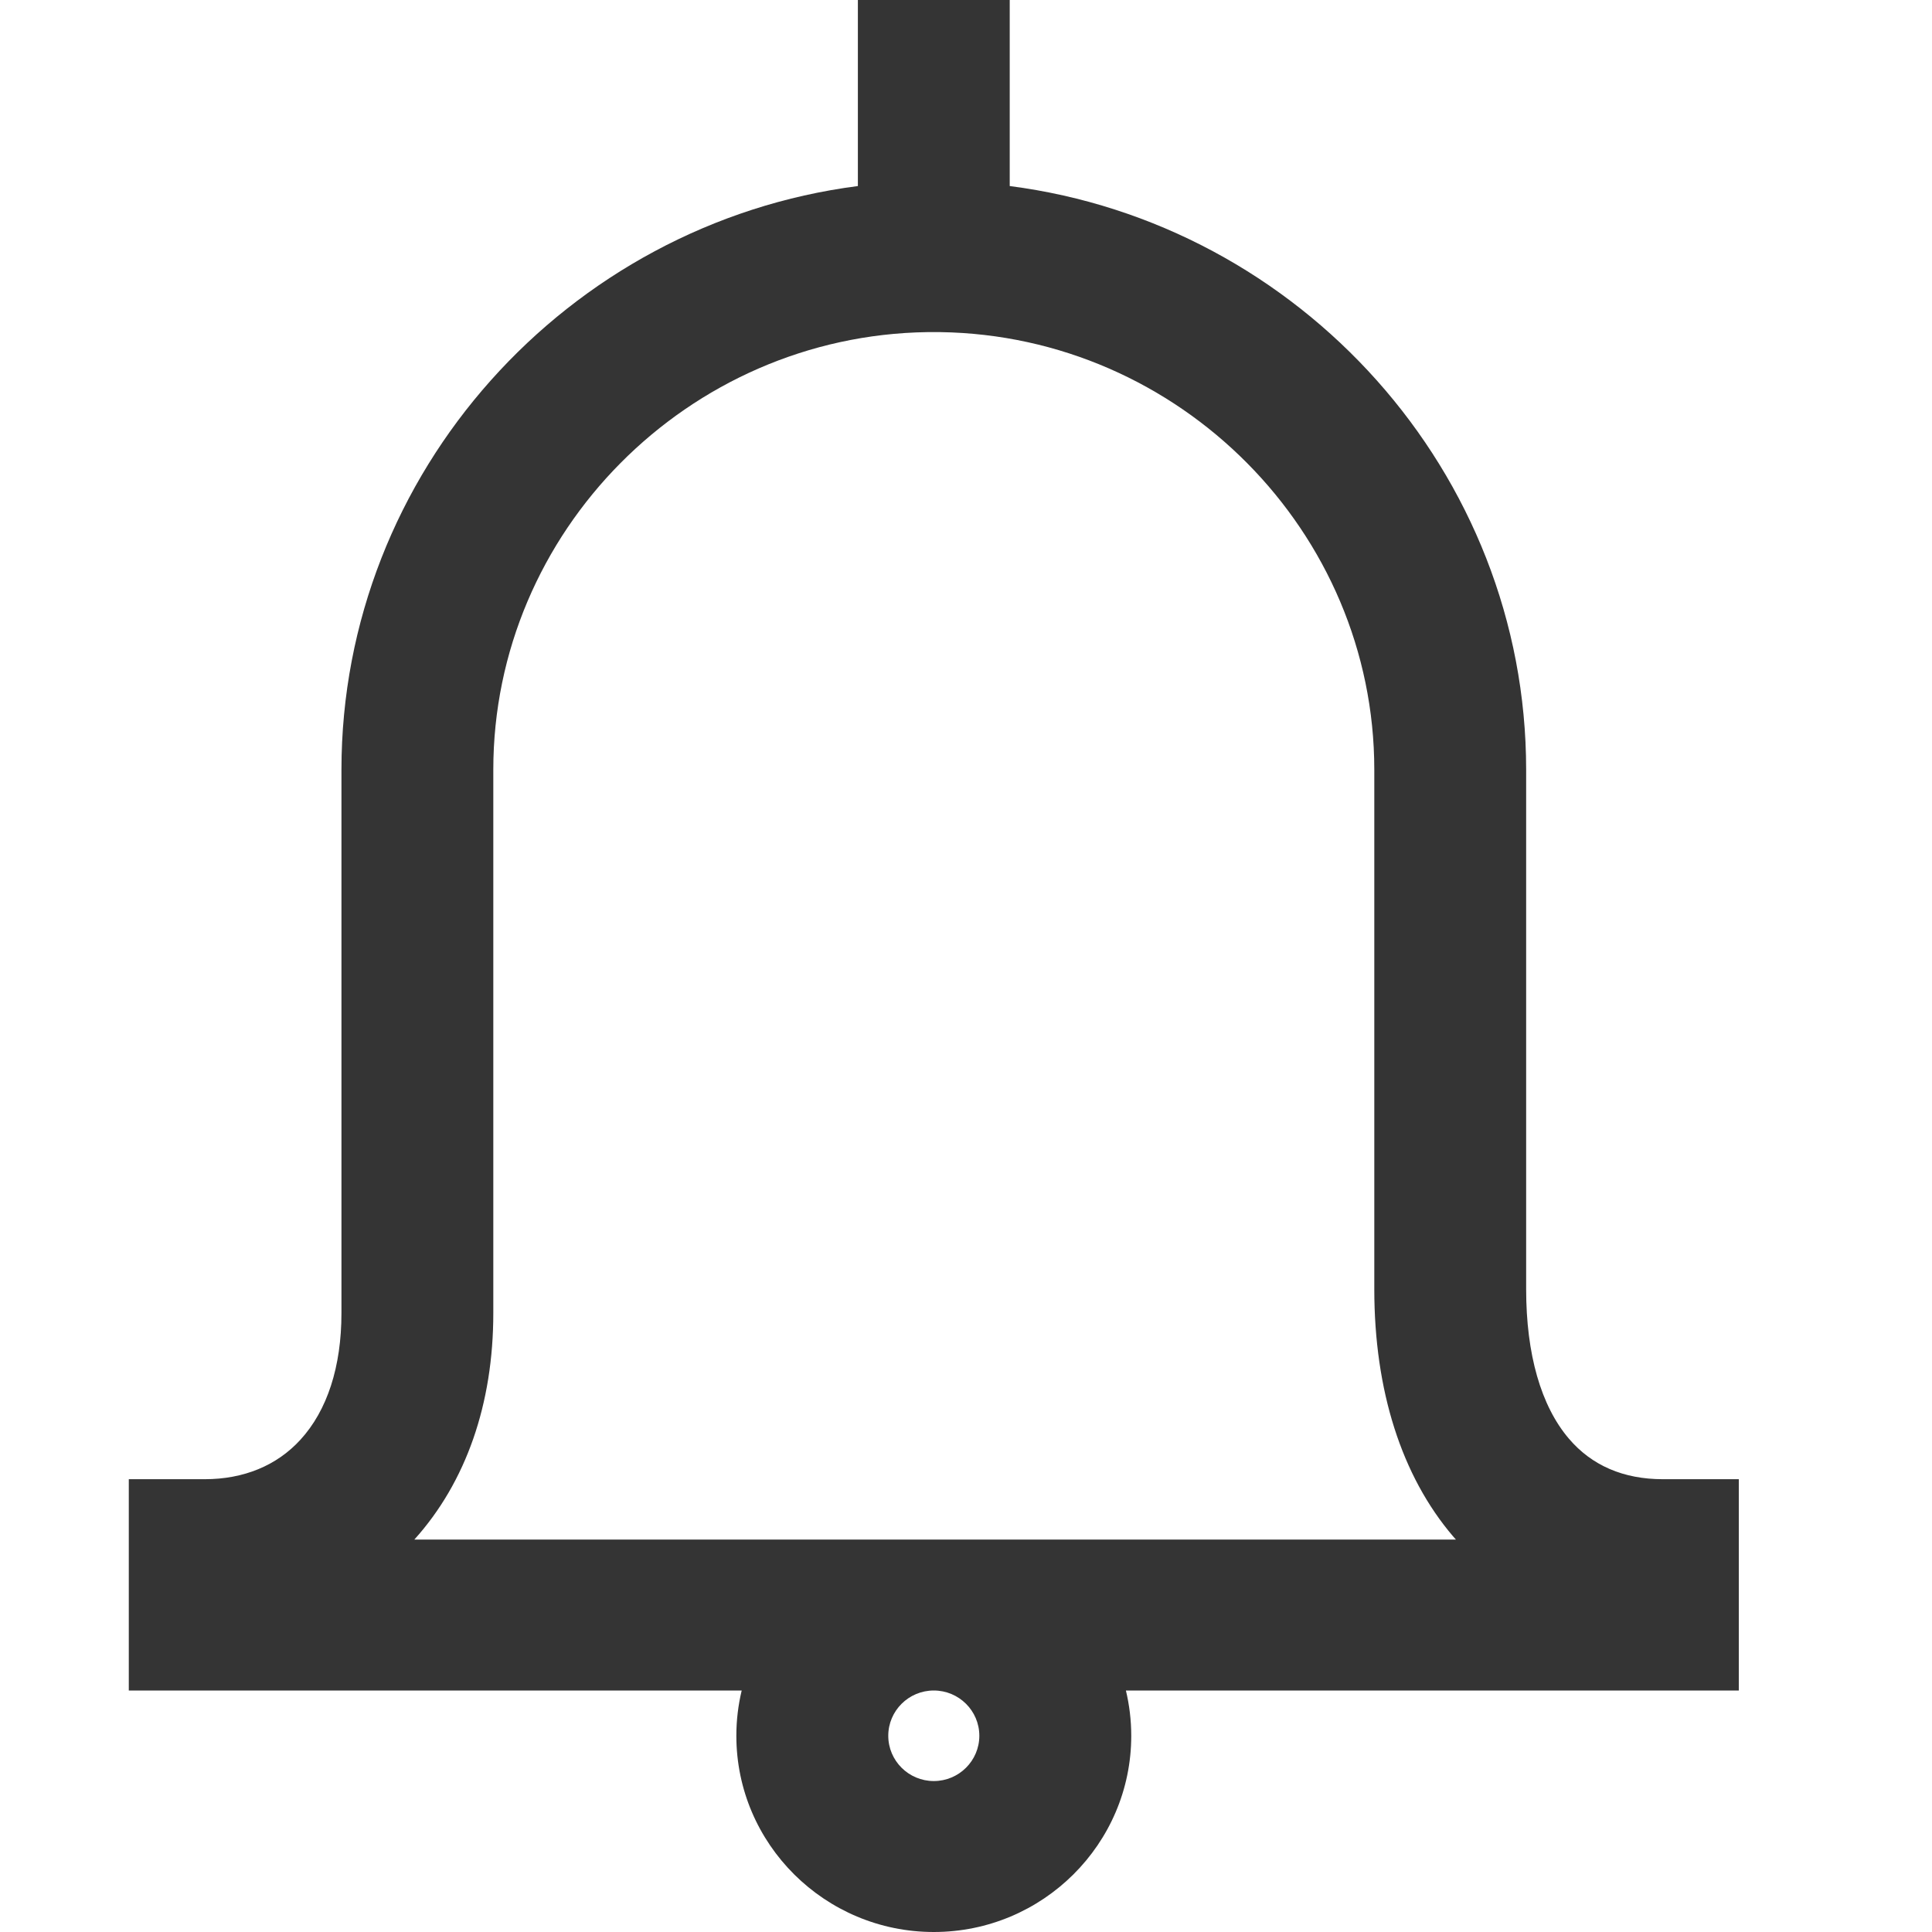
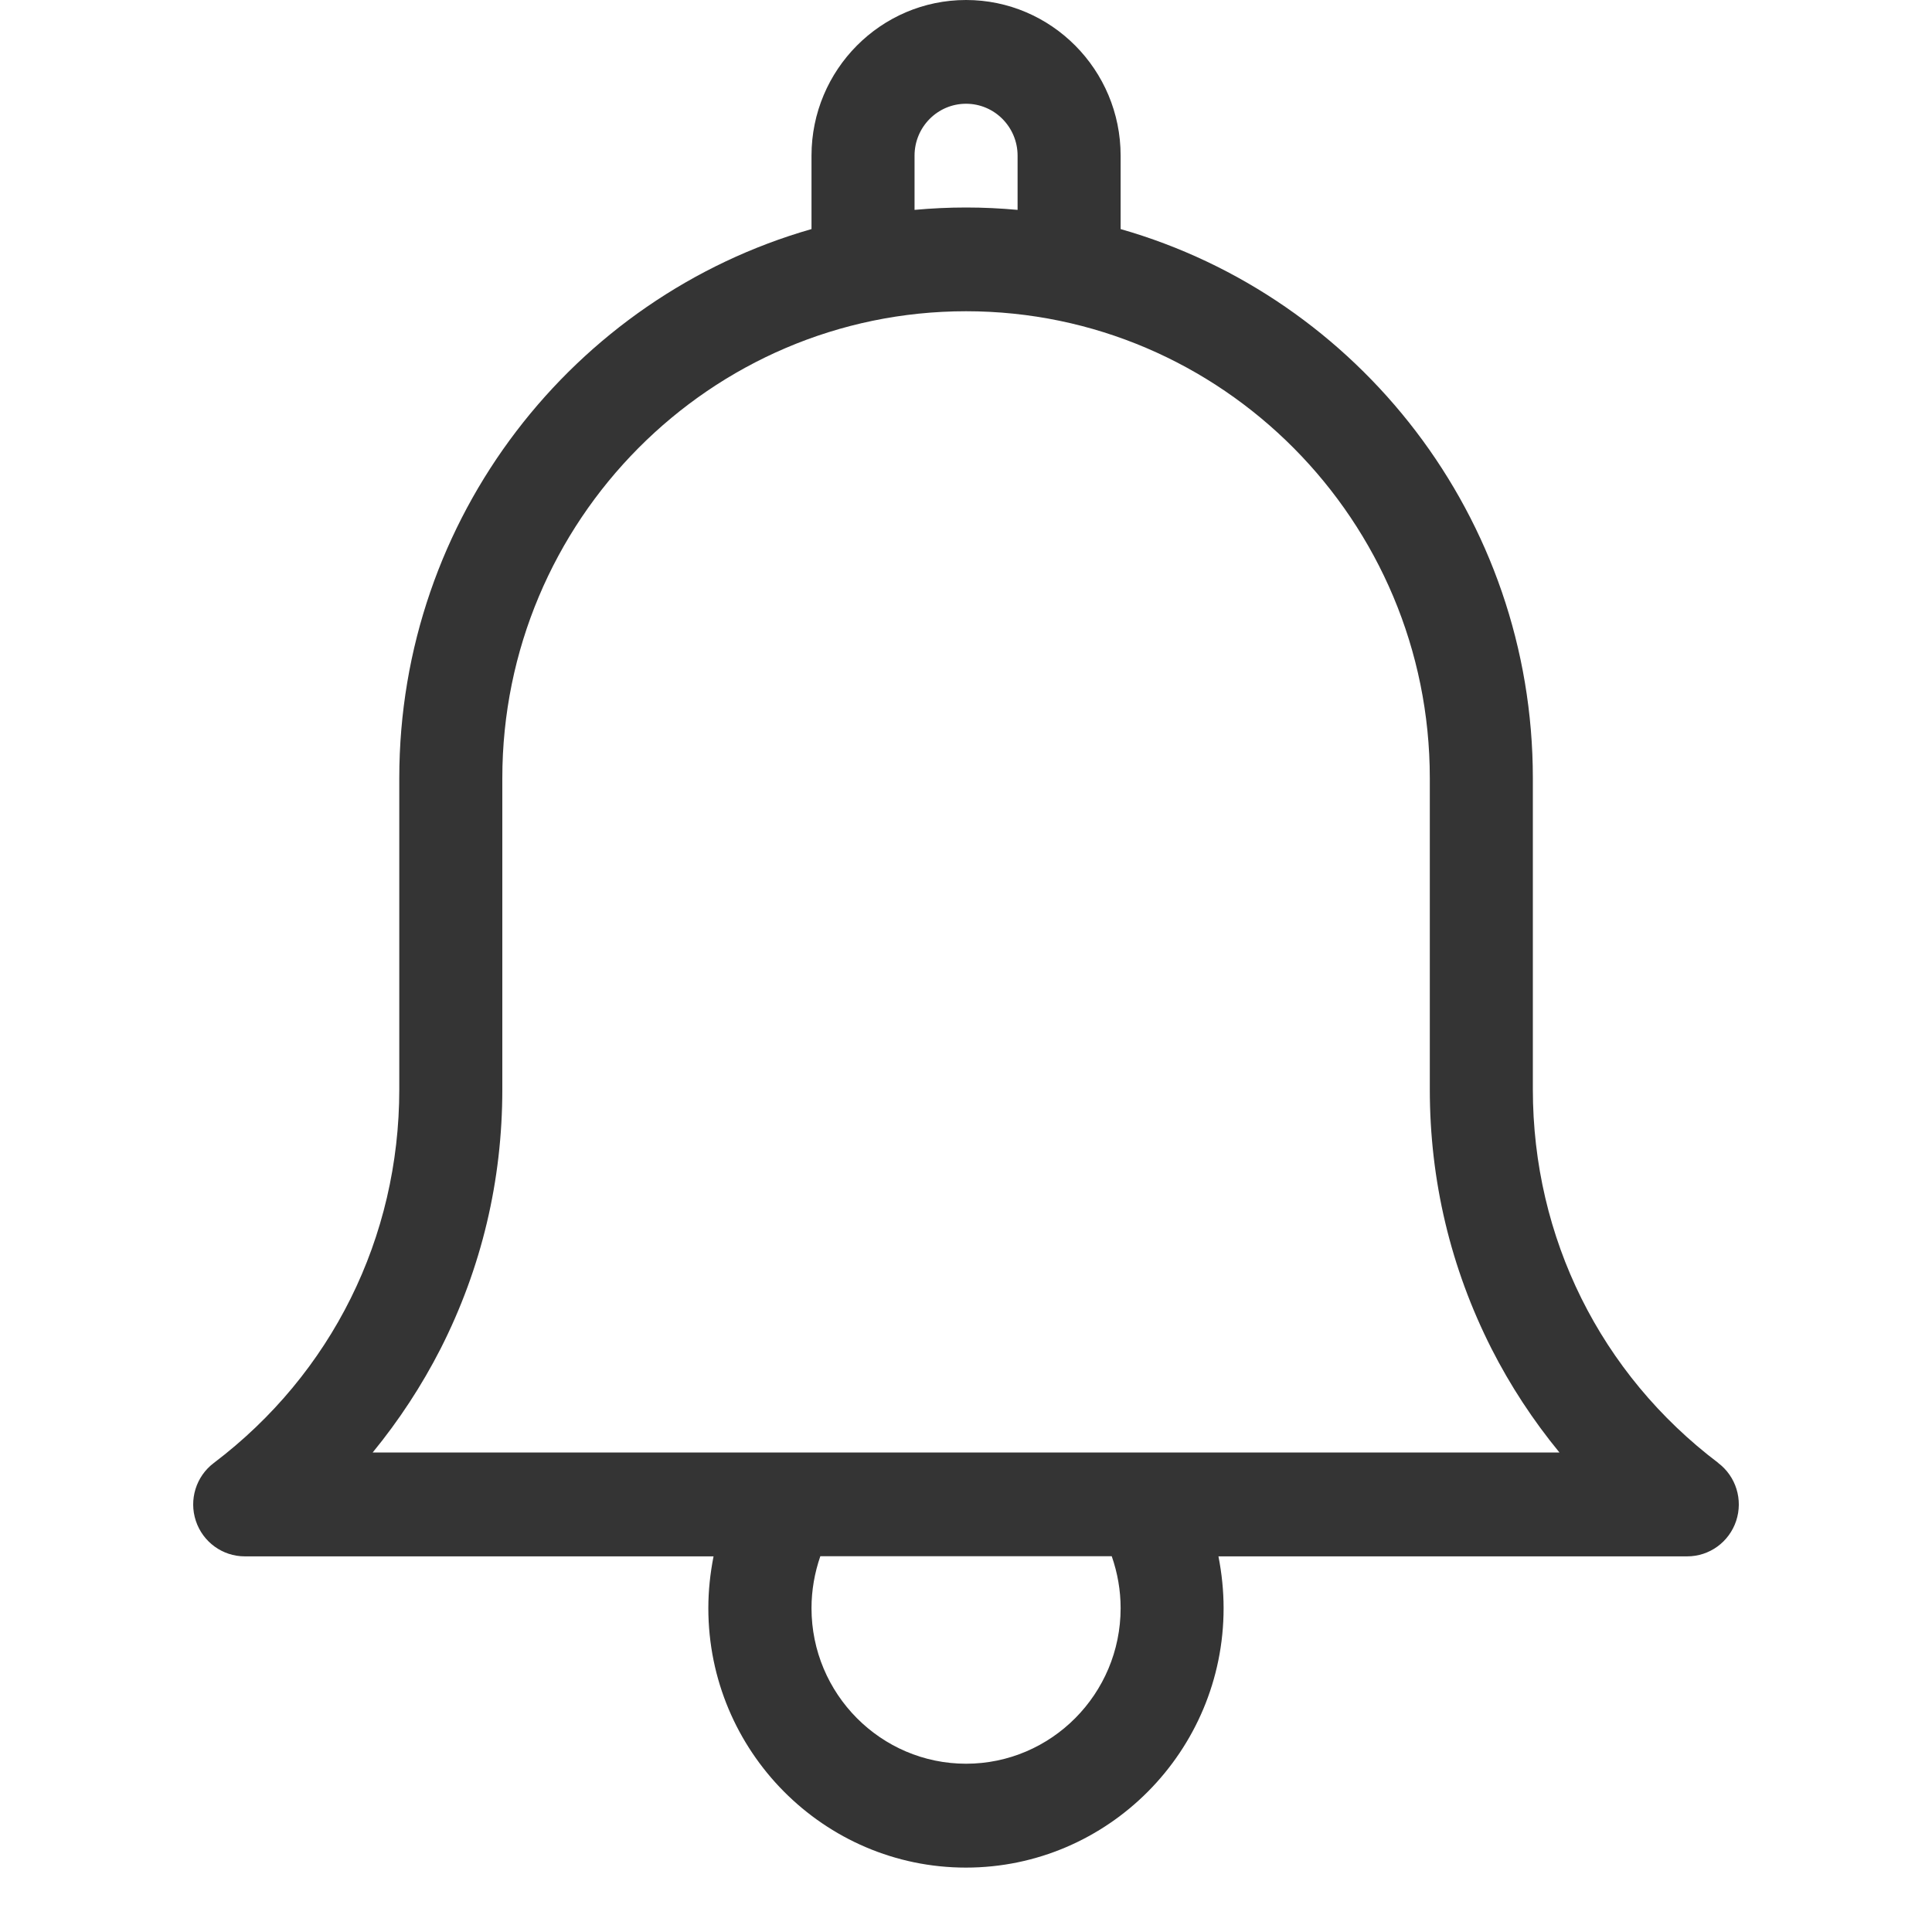
<svg xmlns="http://www.w3.org/2000/svg" width="30" height="30" viewBox="0 0 30 30" fill="none">
-   <path d="M27 22.969H25.821C25.209 22.969 24.718 22.757 24.362 22.34C23.928 21.831 23.698 21.029 23.698 20.018V11.953C23.698 7.335 20.187 3.47 15.679 2.889V0H13.321V2.889C8.813 3.47 5.302 7.335 5.302 11.953V20.391C5.302 21.221 5.082 21.901 4.665 22.356C4.299 22.757 3.785 22.969 3.179 22.969H2V26.25H11.517C11.463 26.476 11.434 26.711 11.434 26.953C11.434 28.633 12.809 30 14.5 30C16.191 30 17.566 28.633 17.566 26.953C17.566 26.711 17.537 26.476 17.483 26.25H27V22.969ZM14.5 27.656C14.11 27.656 13.793 27.341 13.793 26.953C13.793 26.565 14.11 26.25 14.5 26.25C14.89 26.25 15.207 26.565 15.207 26.953C15.207 27.341 14.89 27.656 14.5 27.656ZM6.434 23.906C7.237 23.015 7.66 21.8 7.66 20.391V11.953C7.66 8.258 10.683 5.211 14.4 5.157H14.6C18.317 5.211 21.34 8.258 21.34 11.953V20.018C21.34 21.591 21.763 22.918 22.563 23.856C22.577 23.873 22.592 23.89 22.607 23.906H6.434Z" fill="#343434" />
+   <path d="M26.682 22.717C24.852 21.333 23.802 19.218 23.802 16.916V12.083C23.802 8.034 21.091 4.611 17.401 3.557V2.417C17.401 1.084 16.324 0 15.001 0C13.678 0 12.601 1.084 12.601 2.417V3.557C8.911 4.612 6.2 8.034 6.2 12.083V16.916C6.2 19.218 5.15 21.331 3.32 22.717C3.044 22.925 2.932 23.287 3.041 23.616C3.15 23.945 3.456 24.167 3.8 24.167H11.08C11.028 24.431 10.999 24.7 10.999 24.972C10.999 27.192 12.794 29 14.999 29C17.204 29 19 27.192 19 24.972C19 24.702 18.972 24.431 18.92 24.167H26.2C26.544 24.167 26.85 23.945 26.959 23.616C27.068 23.287 26.956 22.925 26.68 22.717H26.682ZM14.201 2.417C14.201 1.972 14.559 1.611 15.001 1.611C15.442 1.611 15.801 1.972 15.801 2.417V3.259C15.537 3.235 15.271 3.222 15.001 3.222C14.73 3.222 14.465 3.235 14.201 3.259V2.417ZM17.401 24.971C17.401 26.303 16.324 27.387 15.001 27.387C13.678 27.387 12.601 26.303 12.601 24.971C12.601 24.695 12.649 24.423 12.738 24.165H17.263C17.353 24.423 17.401 24.695 17.401 24.971ZM5.787 22.554C6.195 22.056 6.55 21.514 6.842 20.942C7.478 19.688 7.8 18.333 7.8 16.916V12.083C7.8 8.086 11.031 4.833 15.001 4.833C18.971 4.833 22.202 8.086 22.202 12.083V16.916C22.202 18.333 22.525 19.688 23.16 20.942C23.451 21.515 23.806 22.056 24.215 22.554H5.785H5.787Z" fill="#343434" />
</svg>
